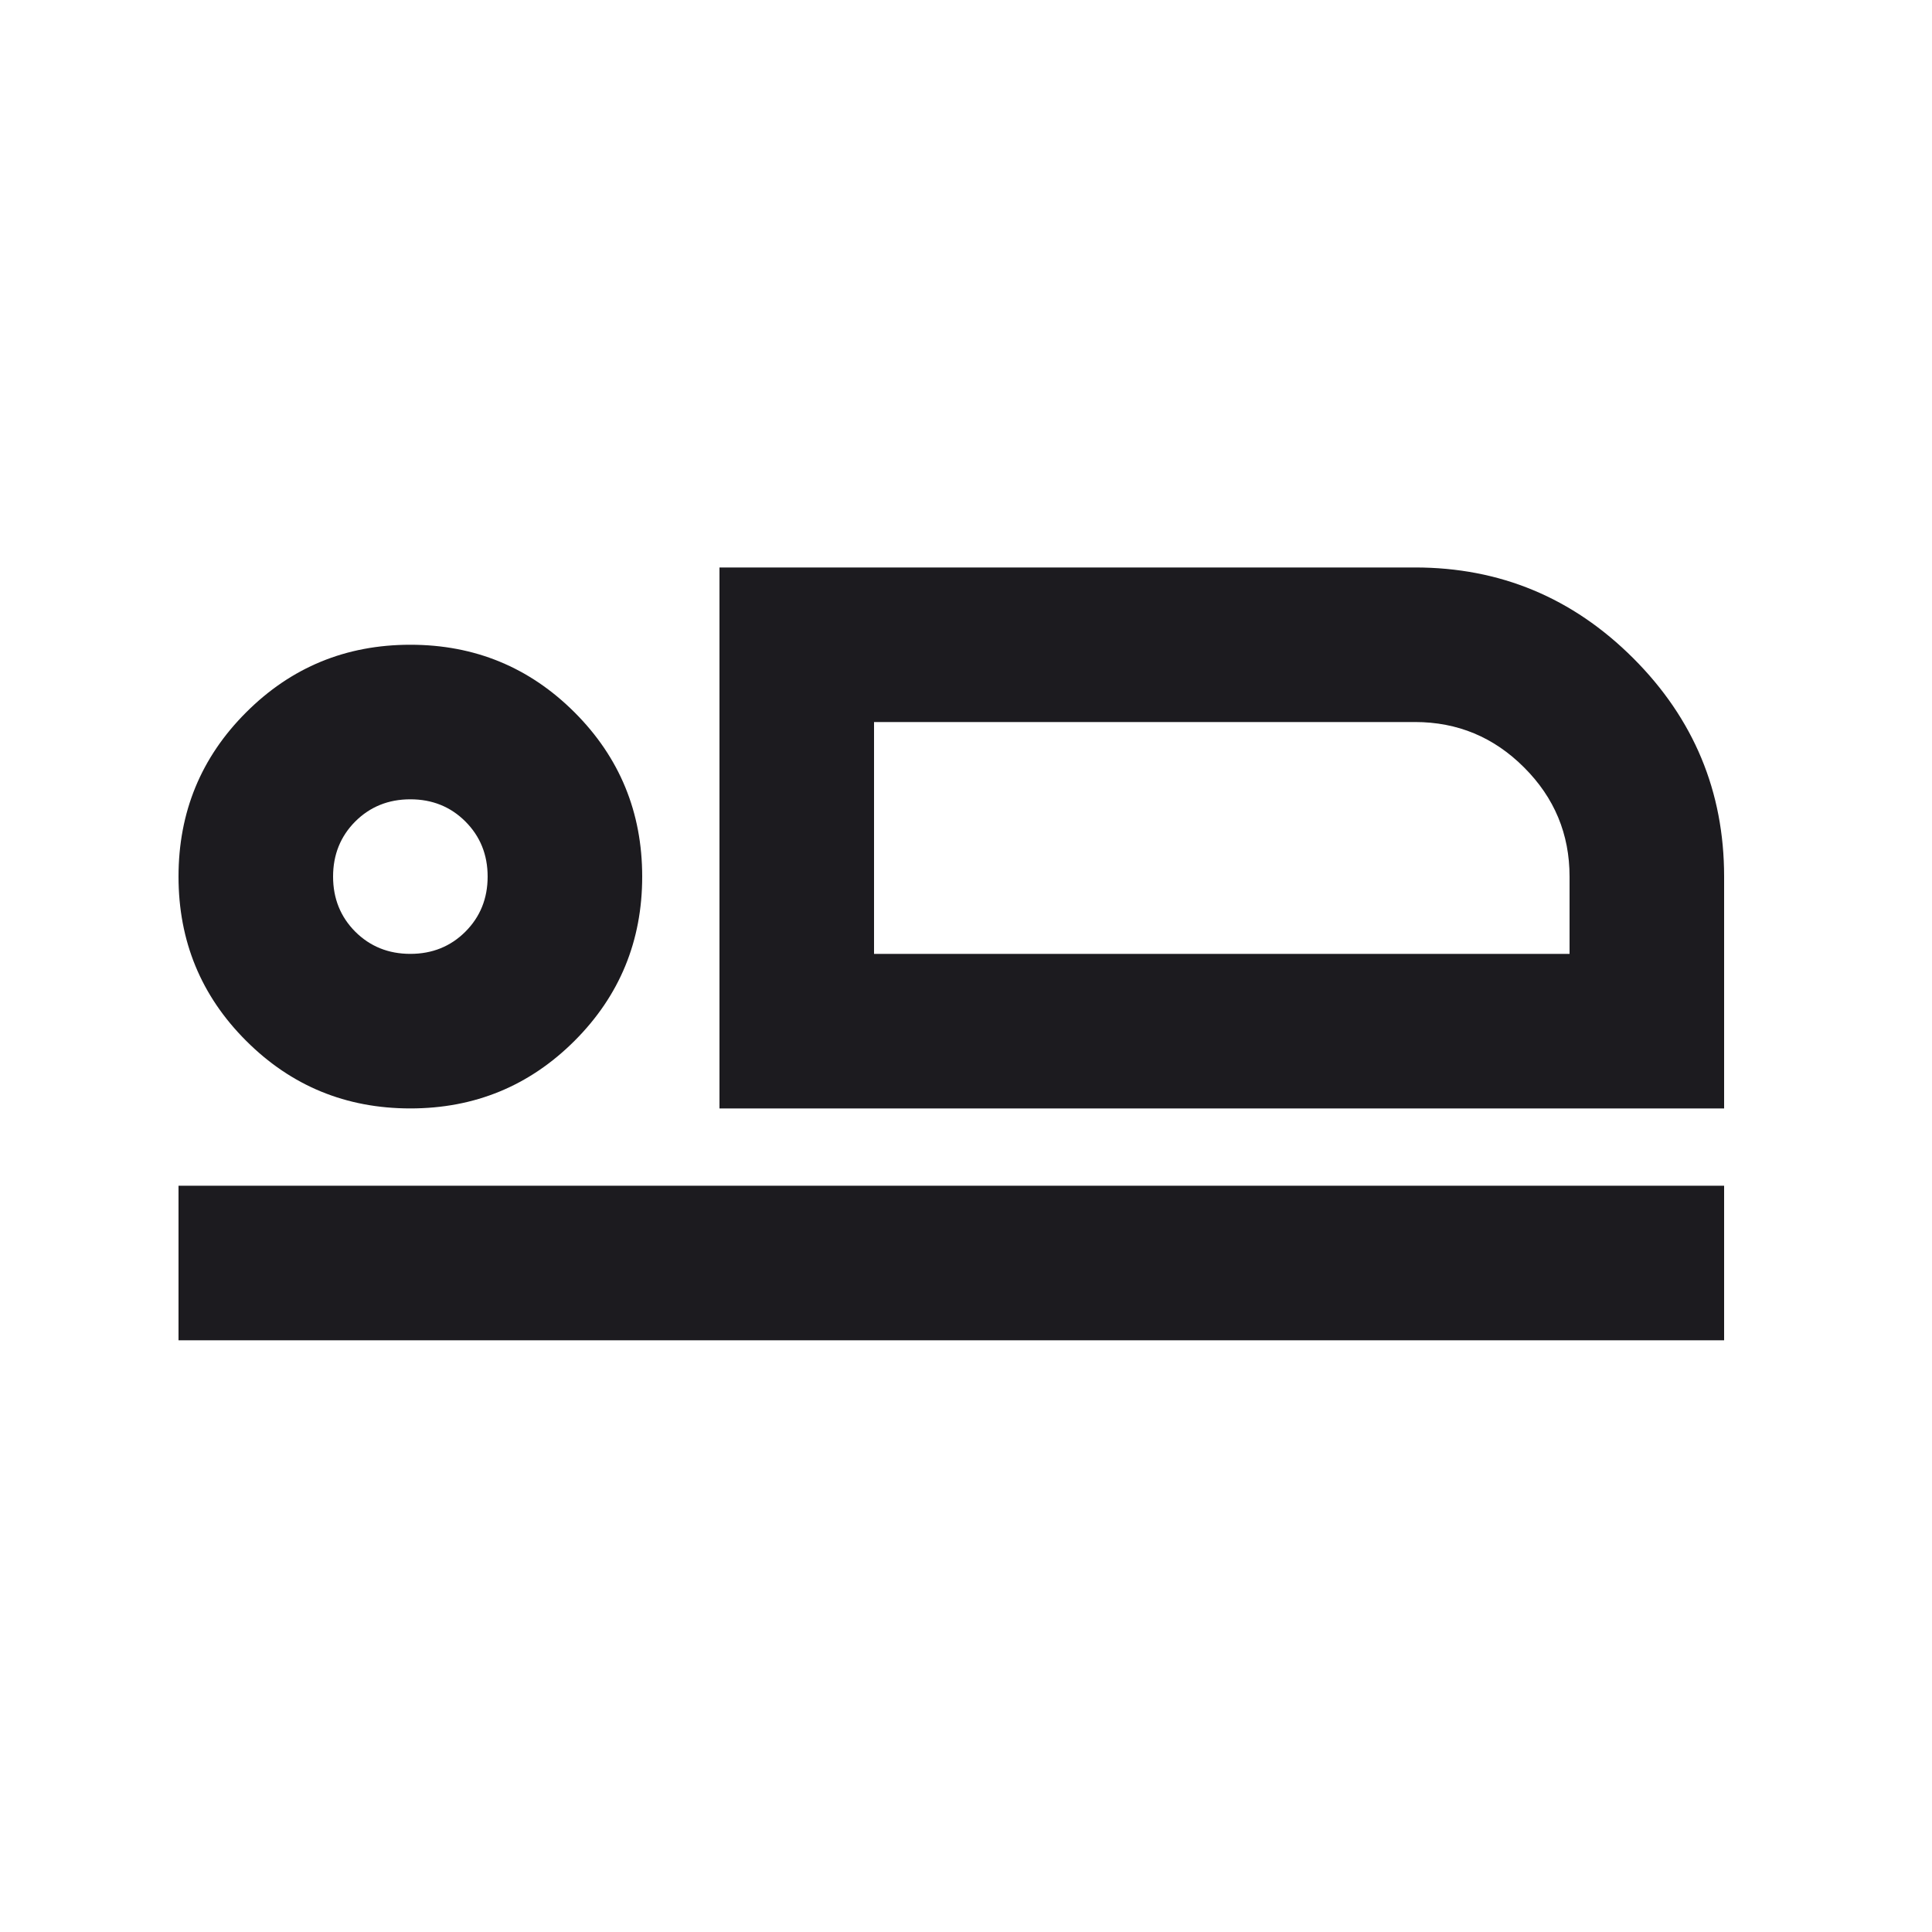
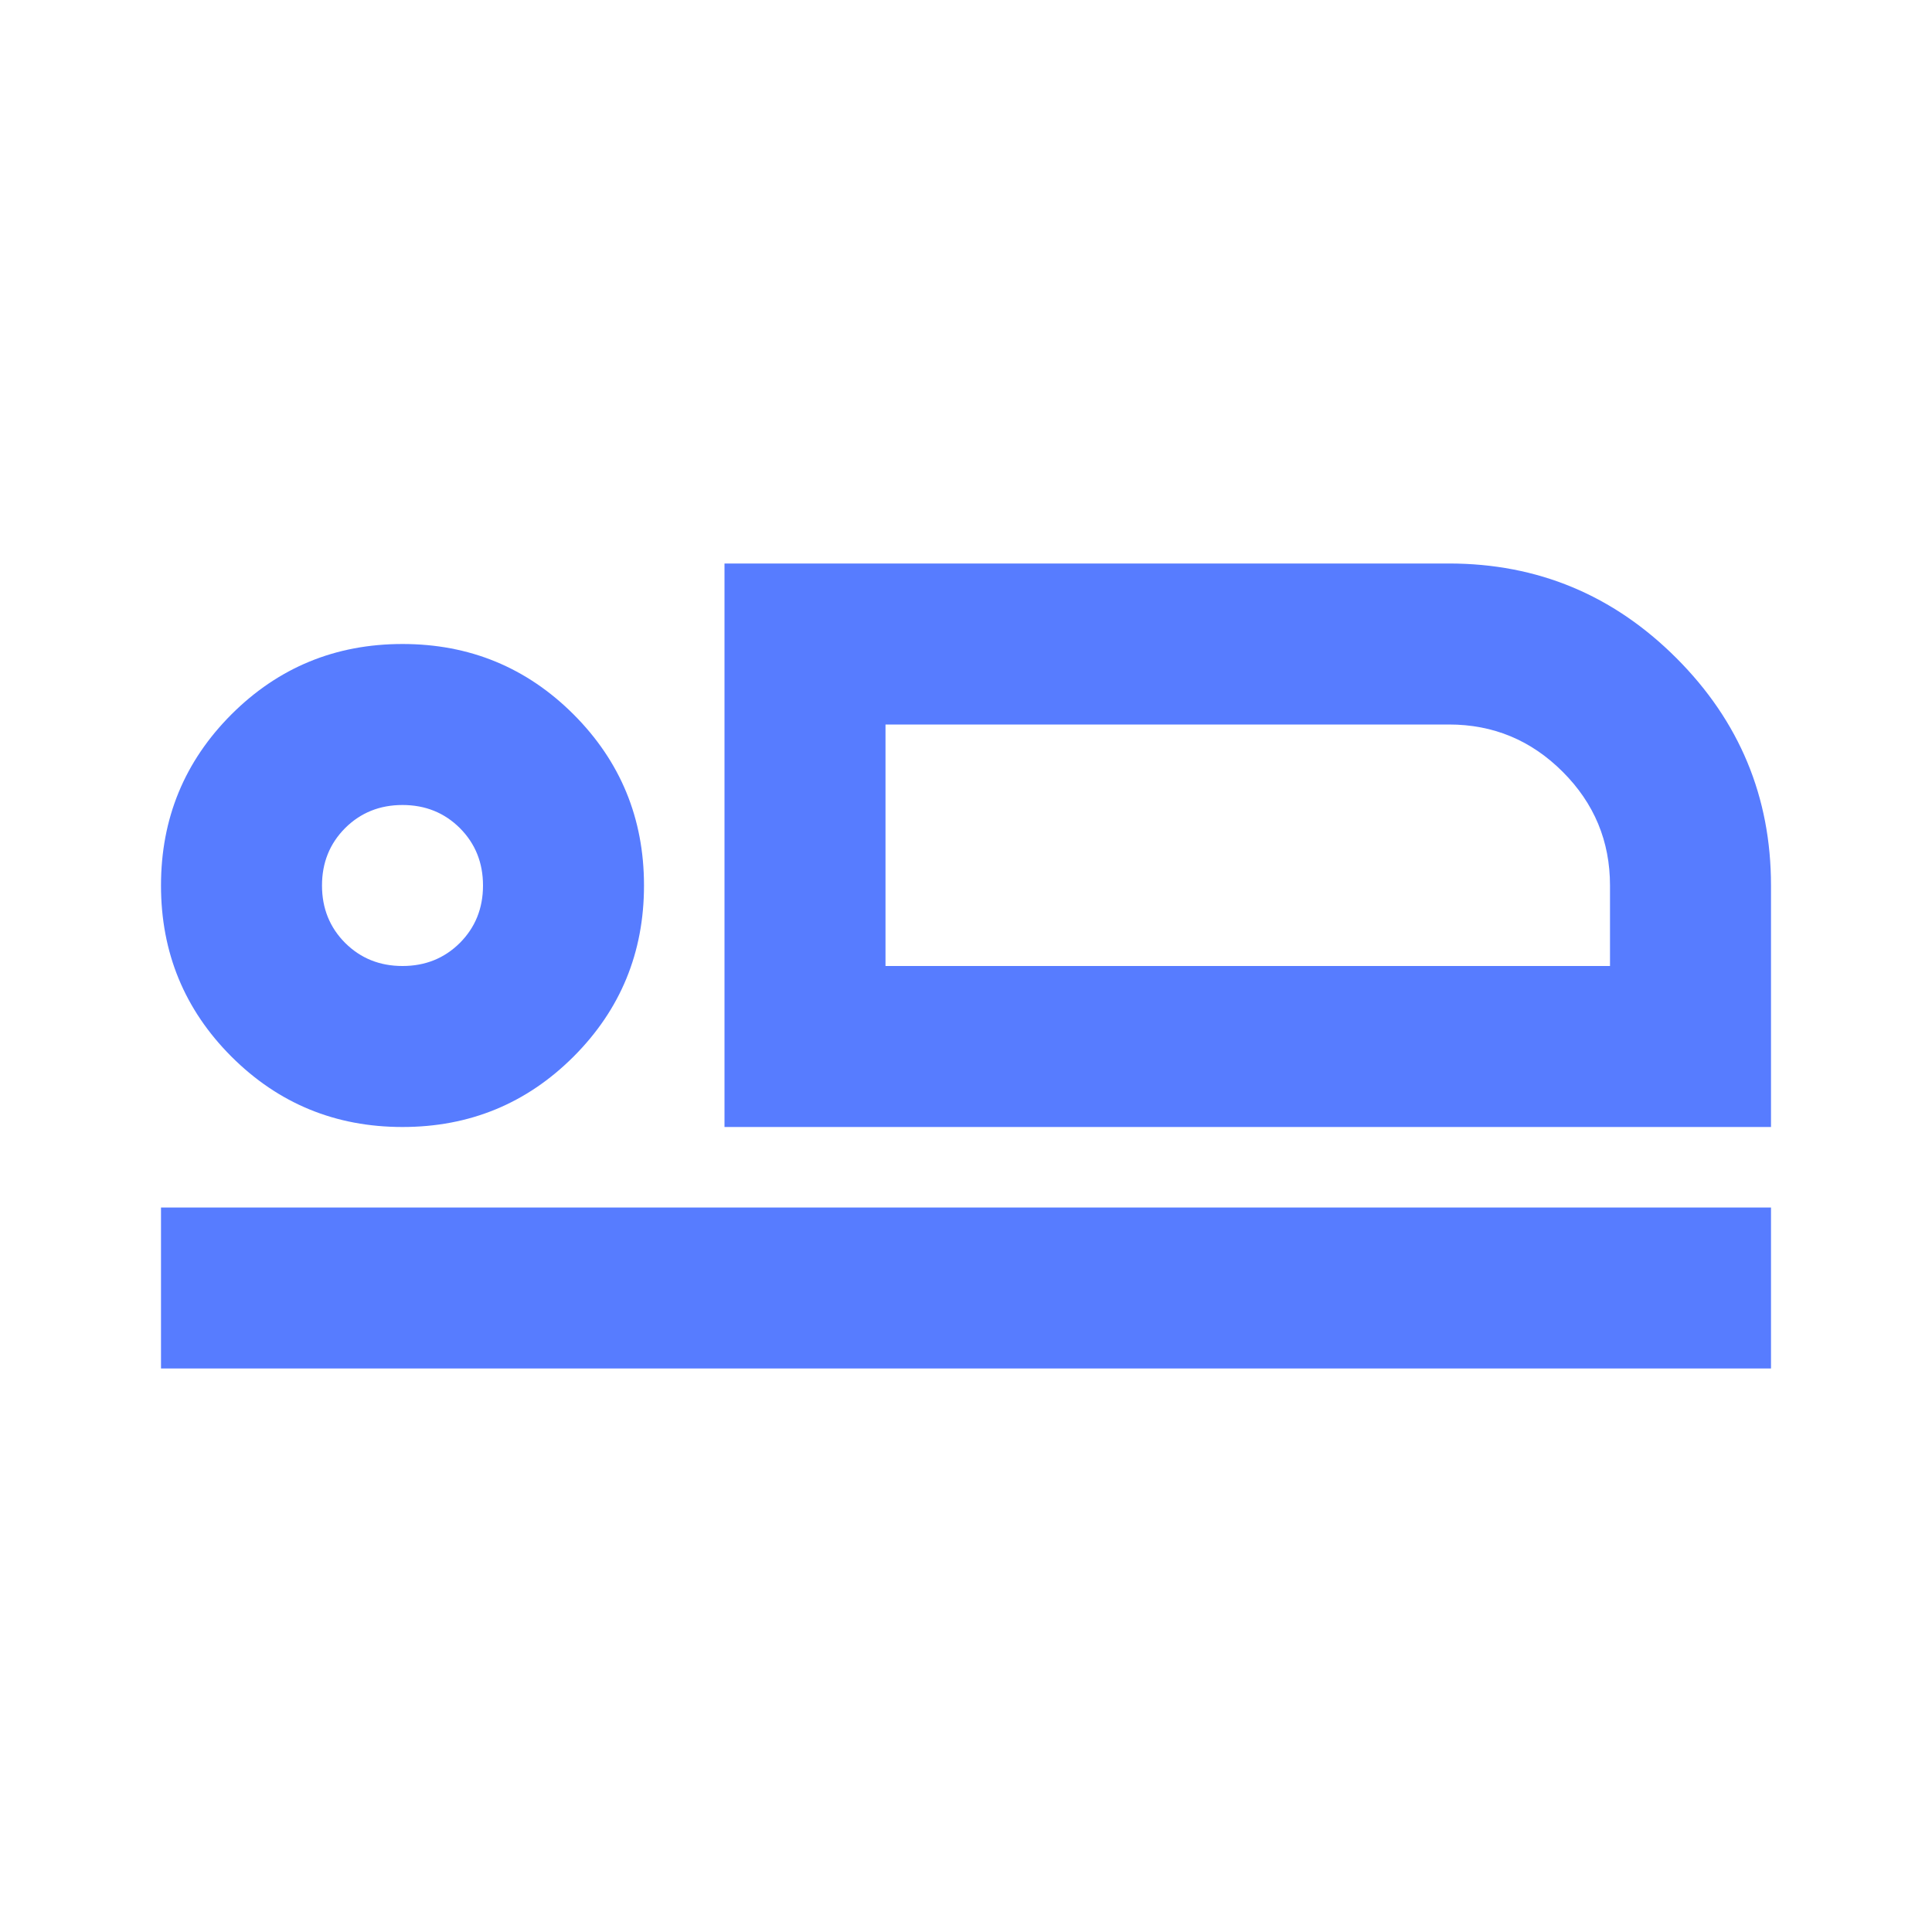
- <svg xmlns="http://www.w3.org/2000/svg" width="25" height="25" viewBox="0 0 25 25" fill="none">
-   <mask id="mask0_189_7" style="mask-type:alpha" maskUnits="userSpaceOnUse" x="0" y="0" width="25" height="25">
-     <rect x="0.31" y="0.343" width="24" height="24" fill="#D9D9D9" />
+ <svg xmlns="http://www.w3.org/2000/svg" width="27" height="27" viewBox="0 0 27 27" fill="none">
+   <mask id="mask0_210_52" style="mask-type:alpha" maskUnits="userSpaceOnUse" x="0" y="0" width="27" height="27">
+     <rect width="27" height="27" fill="#D9D9D9" />
  </mask>
-   <g mask="url(#mask0_189_7)">
-     <path d="M9.31 14.343V7.343H18.31C19.41 7.343 20.351 7.735 21.135 8.518C21.918 9.301 22.31 10.243 22.31 11.343V14.343H9.31ZM2.31 17.343V15.343H22.31V17.343H2.31ZM5.31 14.343C4.476 14.343 3.768 14.051 3.185 13.468C2.601 12.885 2.31 12.176 2.31 11.343C2.31 10.51 2.601 9.801 3.185 9.218C3.768 8.635 4.476 8.343 5.31 8.343C6.143 8.343 6.851 8.635 7.435 9.218C8.018 9.801 8.31 10.51 8.31 11.343C8.31 12.176 8.018 12.885 7.435 13.468C6.851 14.051 6.143 14.343 5.31 14.343ZM5.31 12.343C5.593 12.343 5.831 12.247 6.022 12.056C6.214 11.864 6.31 11.626 6.31 11.343C6.31 11.06 6.214 10.822 6.022 10.63C5.831 10.439 5.593 10.343 5.31 10.343C5.026 10.343 4.789 10.439 4.597 10.63C4.406 10.822 4.31 11.06 4.31 11.343C4.31 11.626 4.406 11.864 4.597 12.056C4.789 12.247 5.026 12.343 5.31 12.343ZM11.31 12.343H20.31V11.343C20.31 10.793 20.114 10.322 19.722 9.931C19.331 9.539 18.86 9.343 18.31 9.343H11.31V12.343Z" fill="#1C1B1F" />
+   <g mask="url(#mask0_210_52)">
+     <path d="M10.125 15.75V7.875H20.25C21.488 7.875 22.547 8.316 23.428 9.197C24.309 10.078 24.75 11.137 24.75 12.375V15.75H10.125ZM2.25 19.125V16.875H24.75V19.125H2.25ZM5.625 15.75C4.688 15.75 3.891 15.422 3.234 14.766C2.578 14.109 2.25 13.312 2.25 12.375C2.25 11.438 2.578 10.641 3.234 9.984C3.891 9.328 4.688 9 5.625 9C6.562 9 7.359 9.328 8.016 9.984C8.672 10.641 9 11.438 9 12.375C9 13.312 8.672 14.109 8.016 14.766C7.359 15.422 6.562 15.75 5.625 15.75ZM5.625 13.5C5.944 13.5 6.211 13.392 6.427 13.177C6.642 12.961 6.75 12.694 6.75 12.375C6.75 12.056 6.642 11.789 6.427 11.573C6.211 11.358 5.944 11.25 5.625 11.25C5.306 11.25 5.039 11.358 4.823 11.573C4.608 11.789 4.5 12.056 4.5 12.375C4.5 12.694 4.608 12.961 4.823 13.177C5.039 13.392 5.306 13.5 5.625 13.5ZM12.375 13.5H22.5V12.375C22.5 11.756 22.28 11.227 21.839 10.786C21.398 10.345 20.869 10.125 20.25 10.125H12.375V13.5Z" fill="#577CFF" />
  </g>
</svg>
